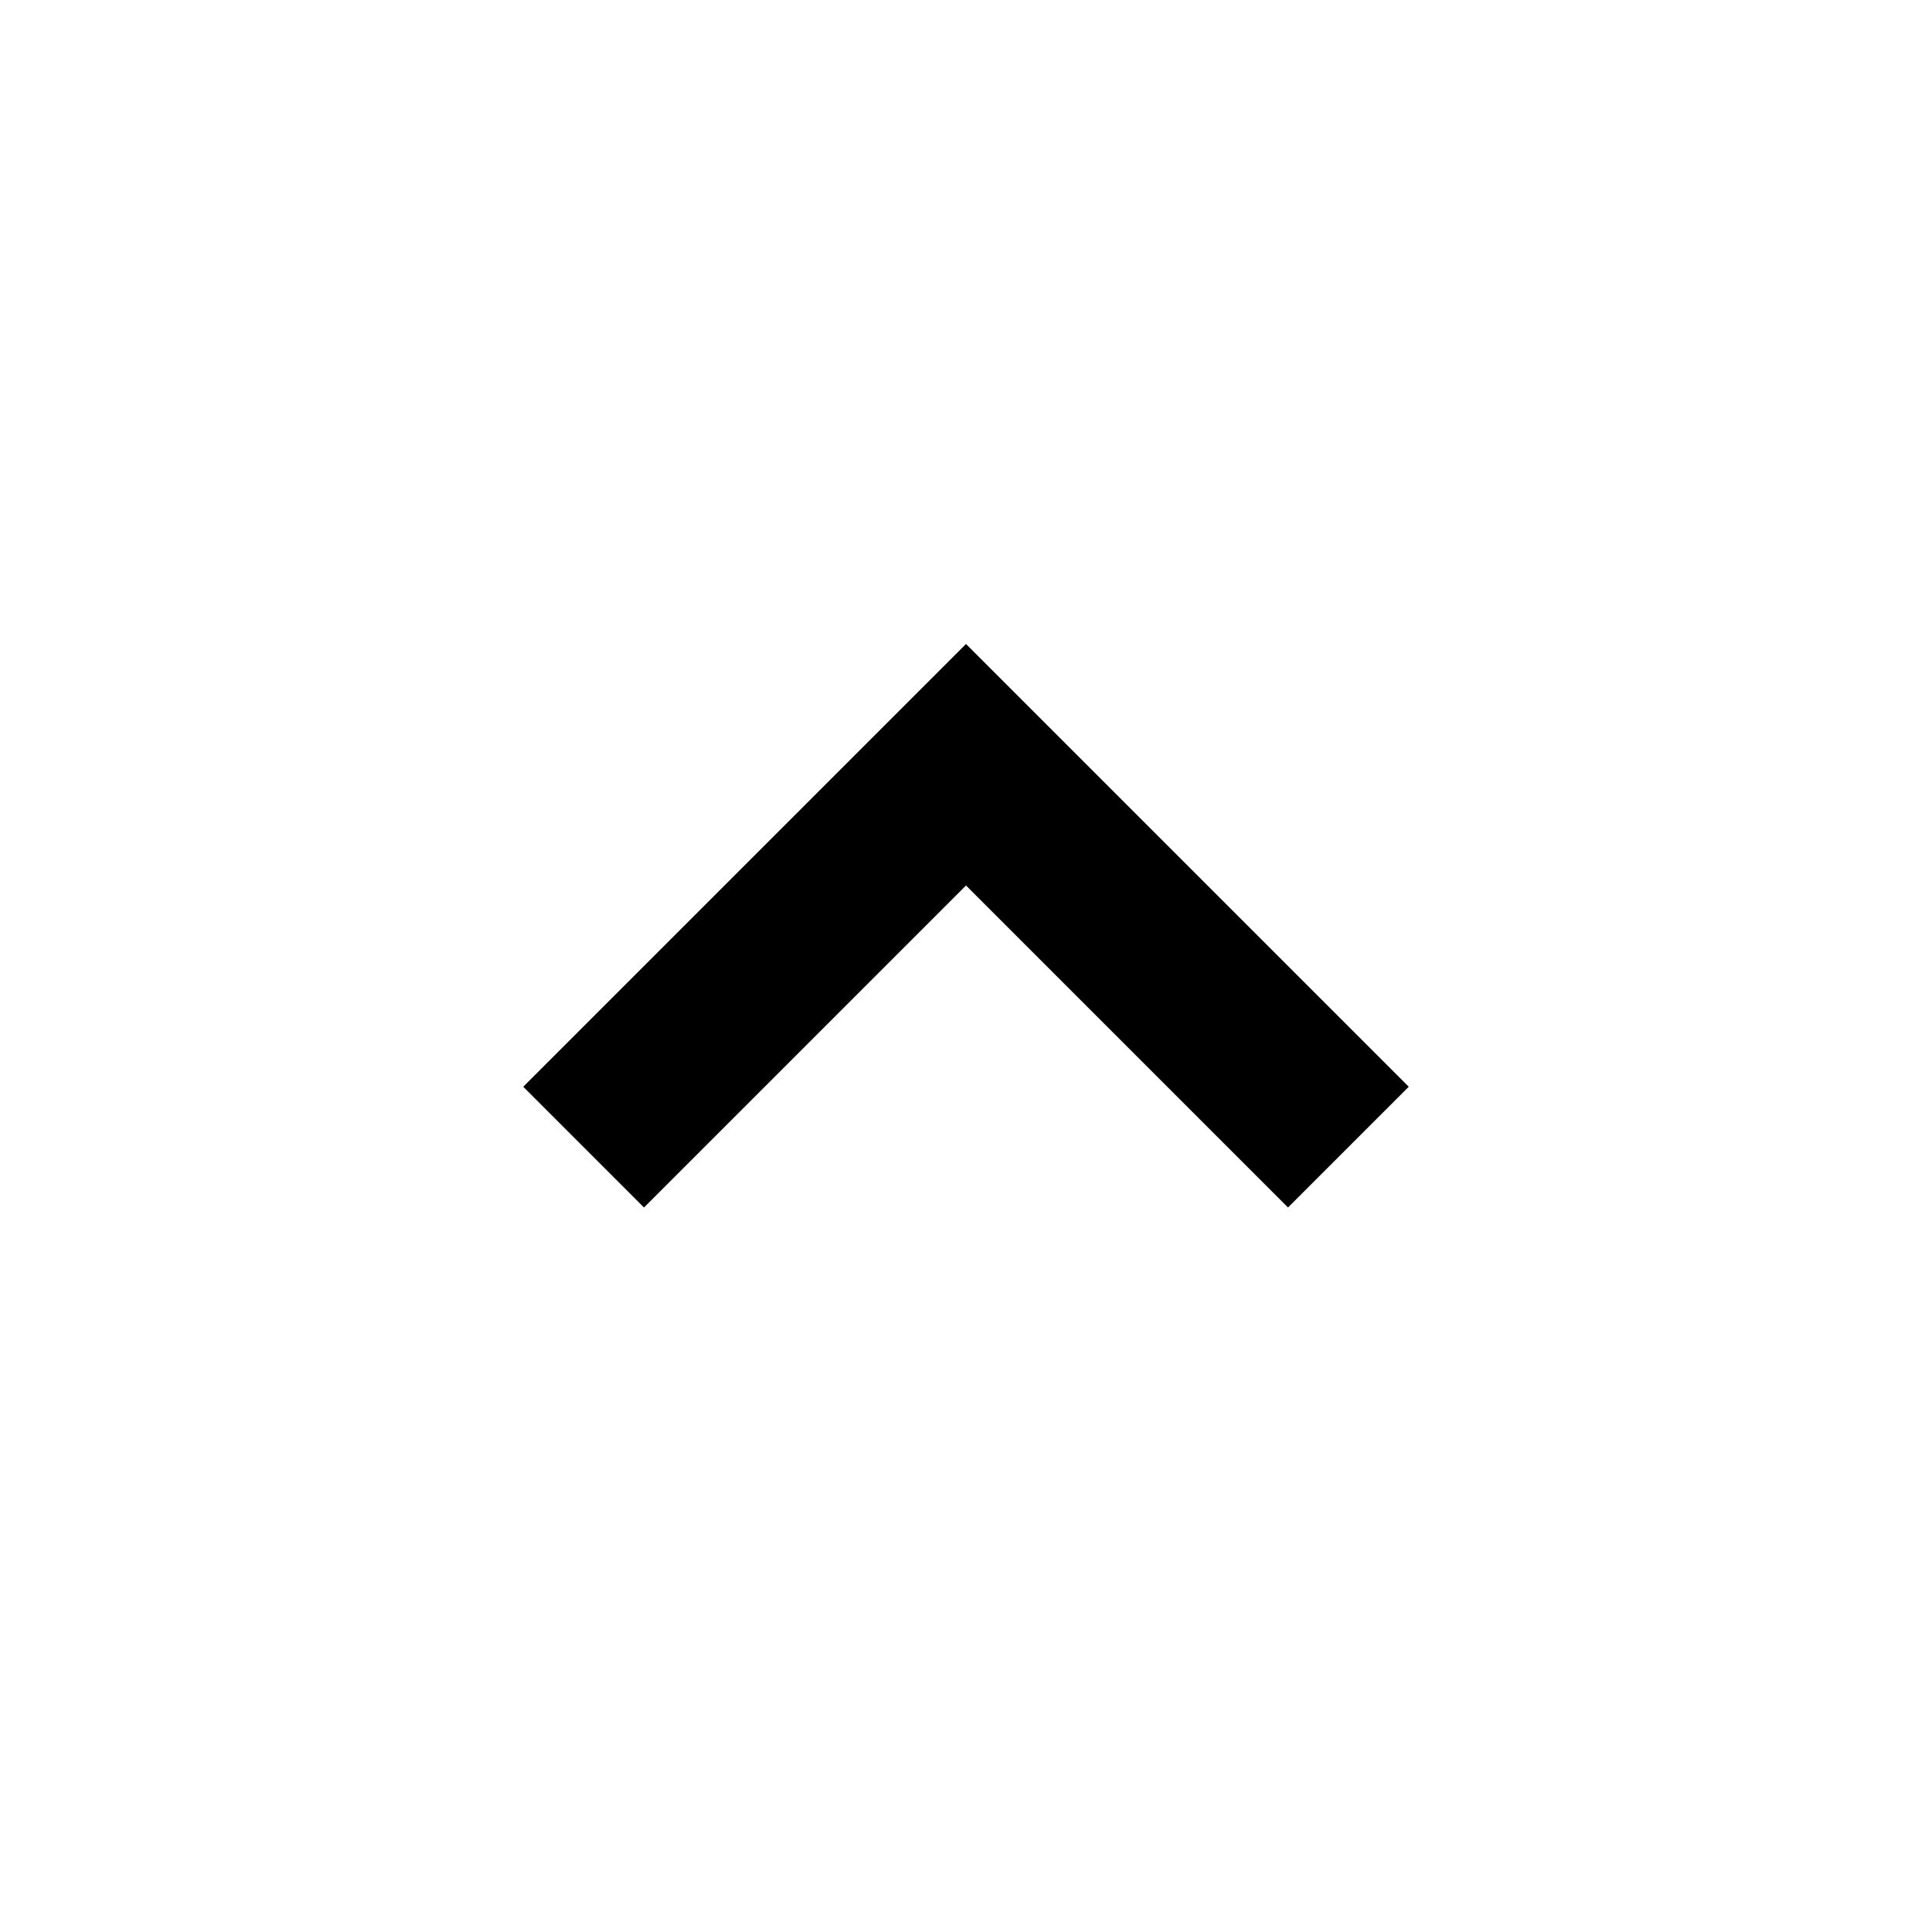
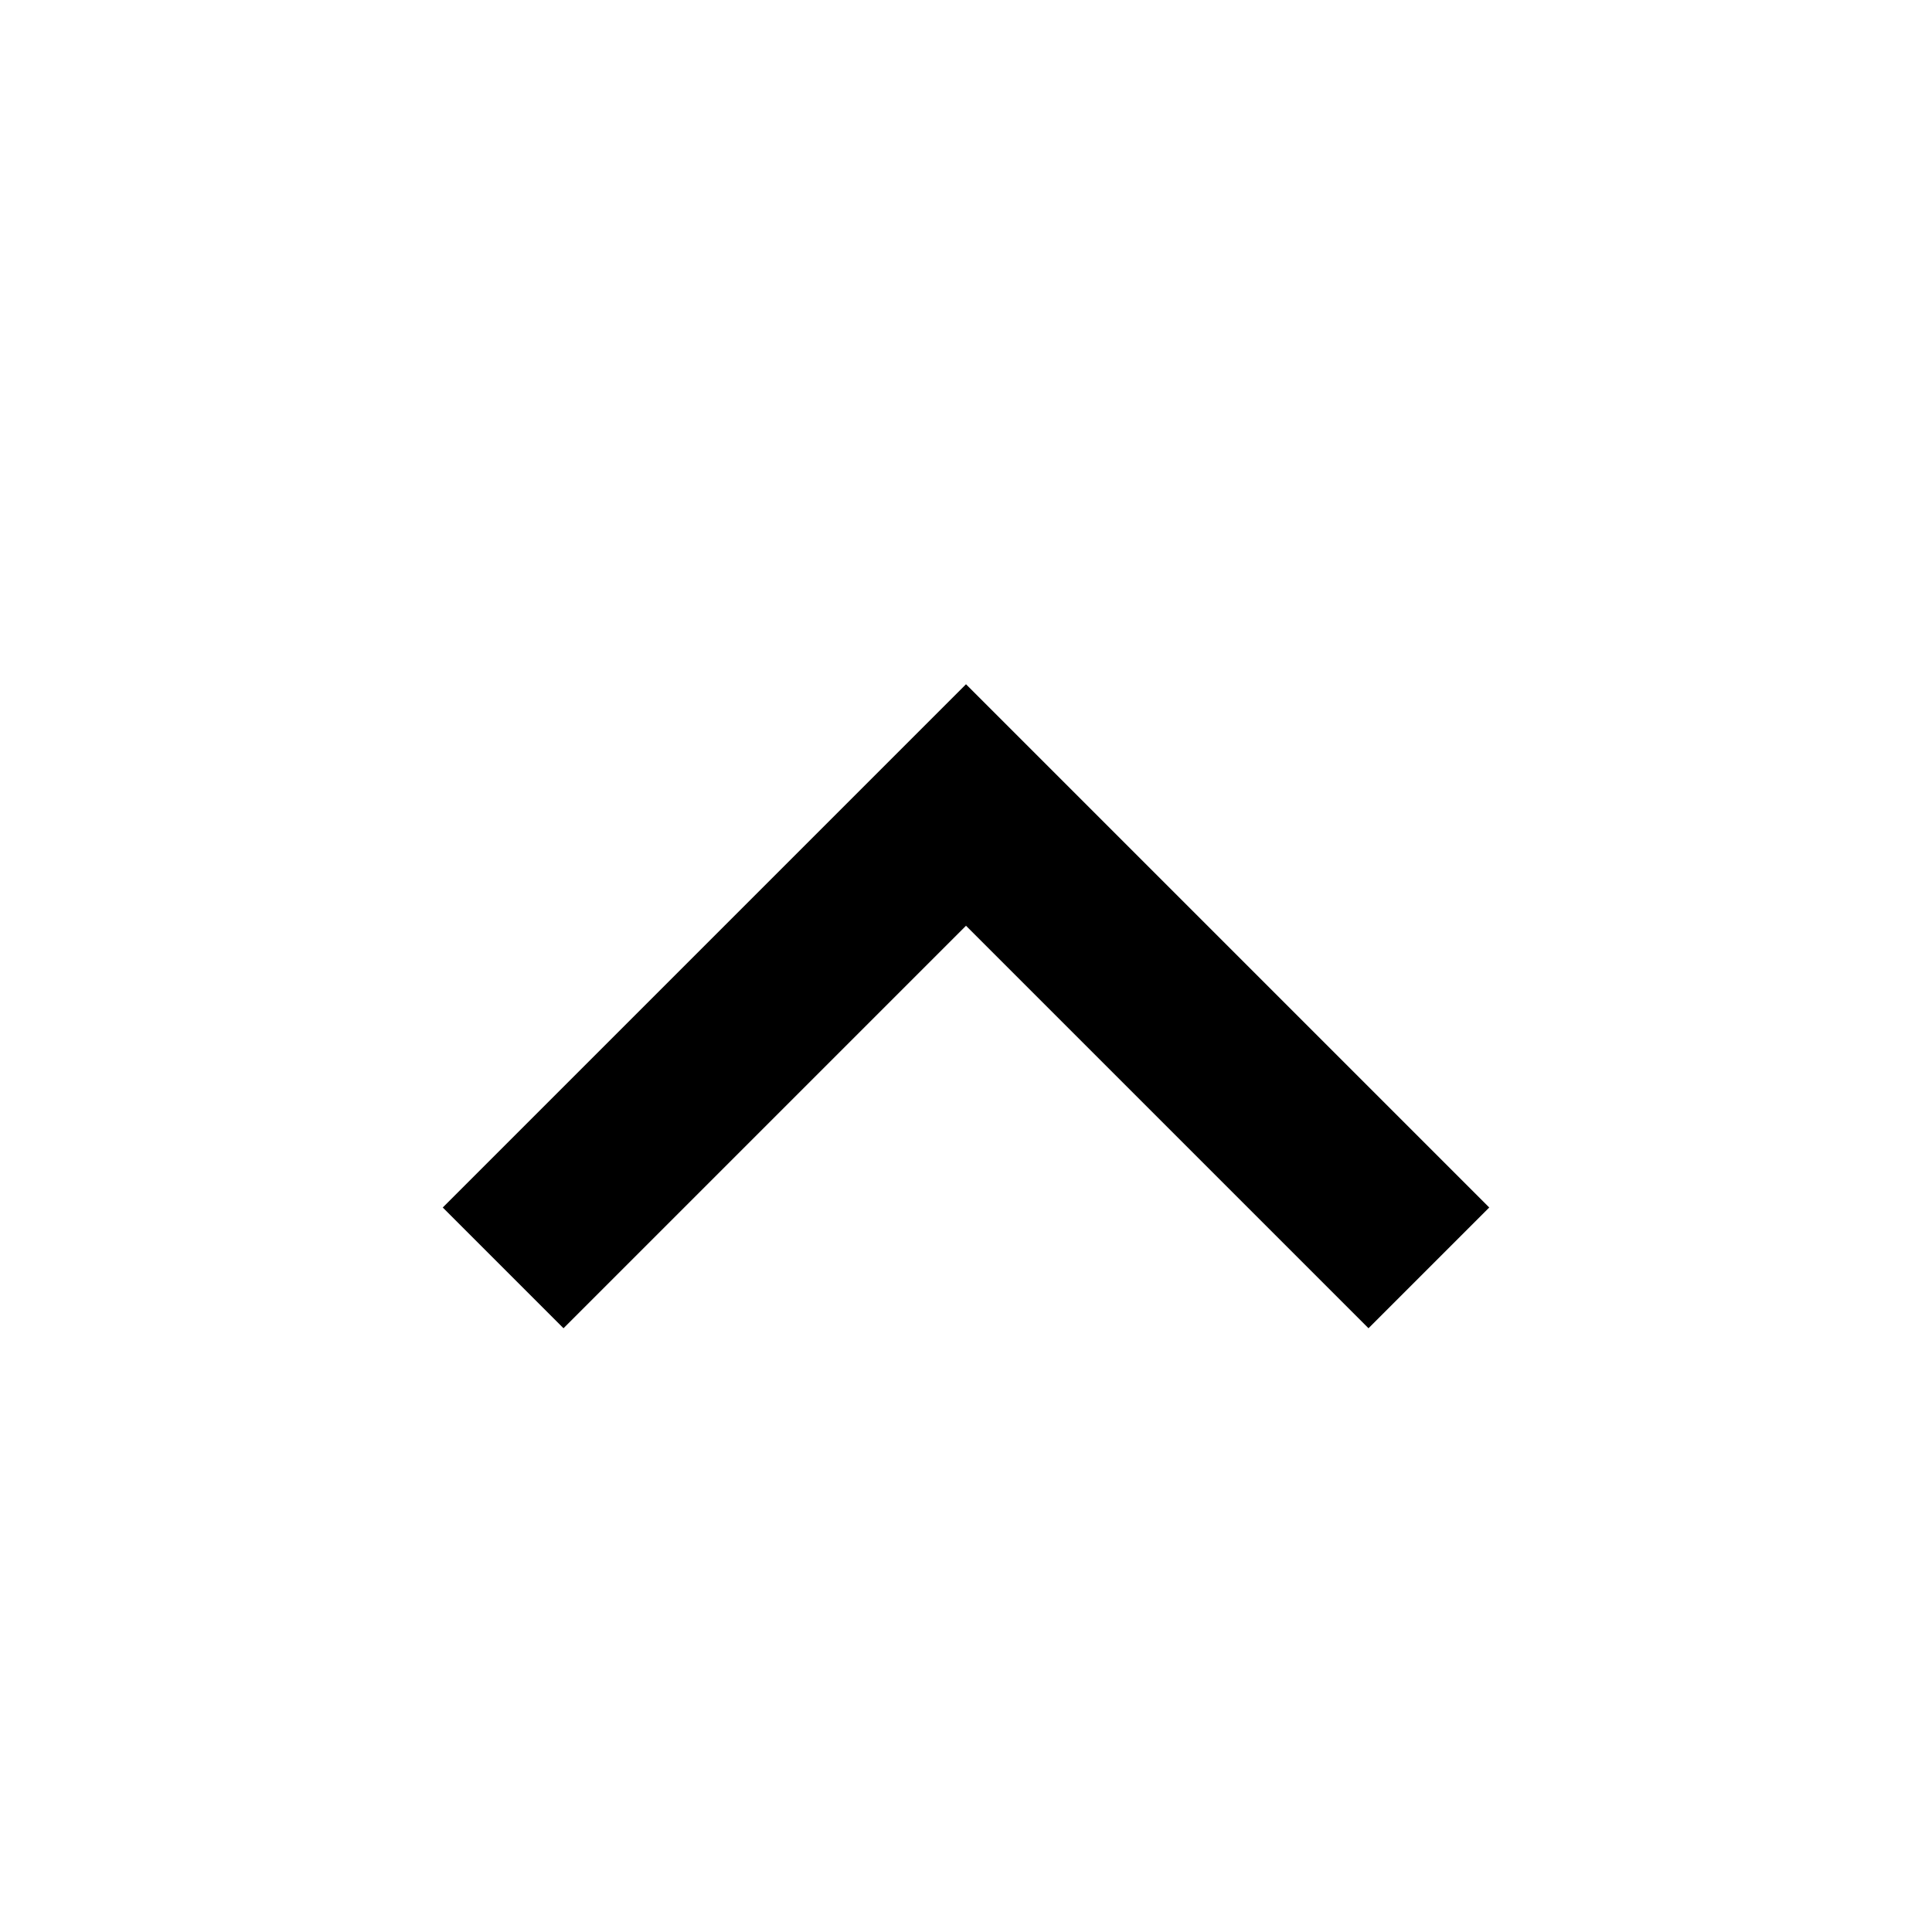
- <svg xmlns="http://www.w3.org/2000/svg" width="100%" height="100%" viewBox="0 0 24 24">
+ <svg xmlns="http://www.w3.org/2000/svg" viewBox="0 0 24 24">
  <g fill="none" fill-rule="evenodd">
-     <path d="M0 0h24v24H0z" />
-     <path fill="currentColor" d="M8 15l4-4 4 4 1.5-1.5L12 8l-5.5 5.5z" />
+     <path d="M0 24h24V0H0z" />
+     <path fill="currentColor" d="M12 11.5l5 5 1.5-1.5L12 8.5 5.5 15 7 16.5z" />
  </g>
</svg>
